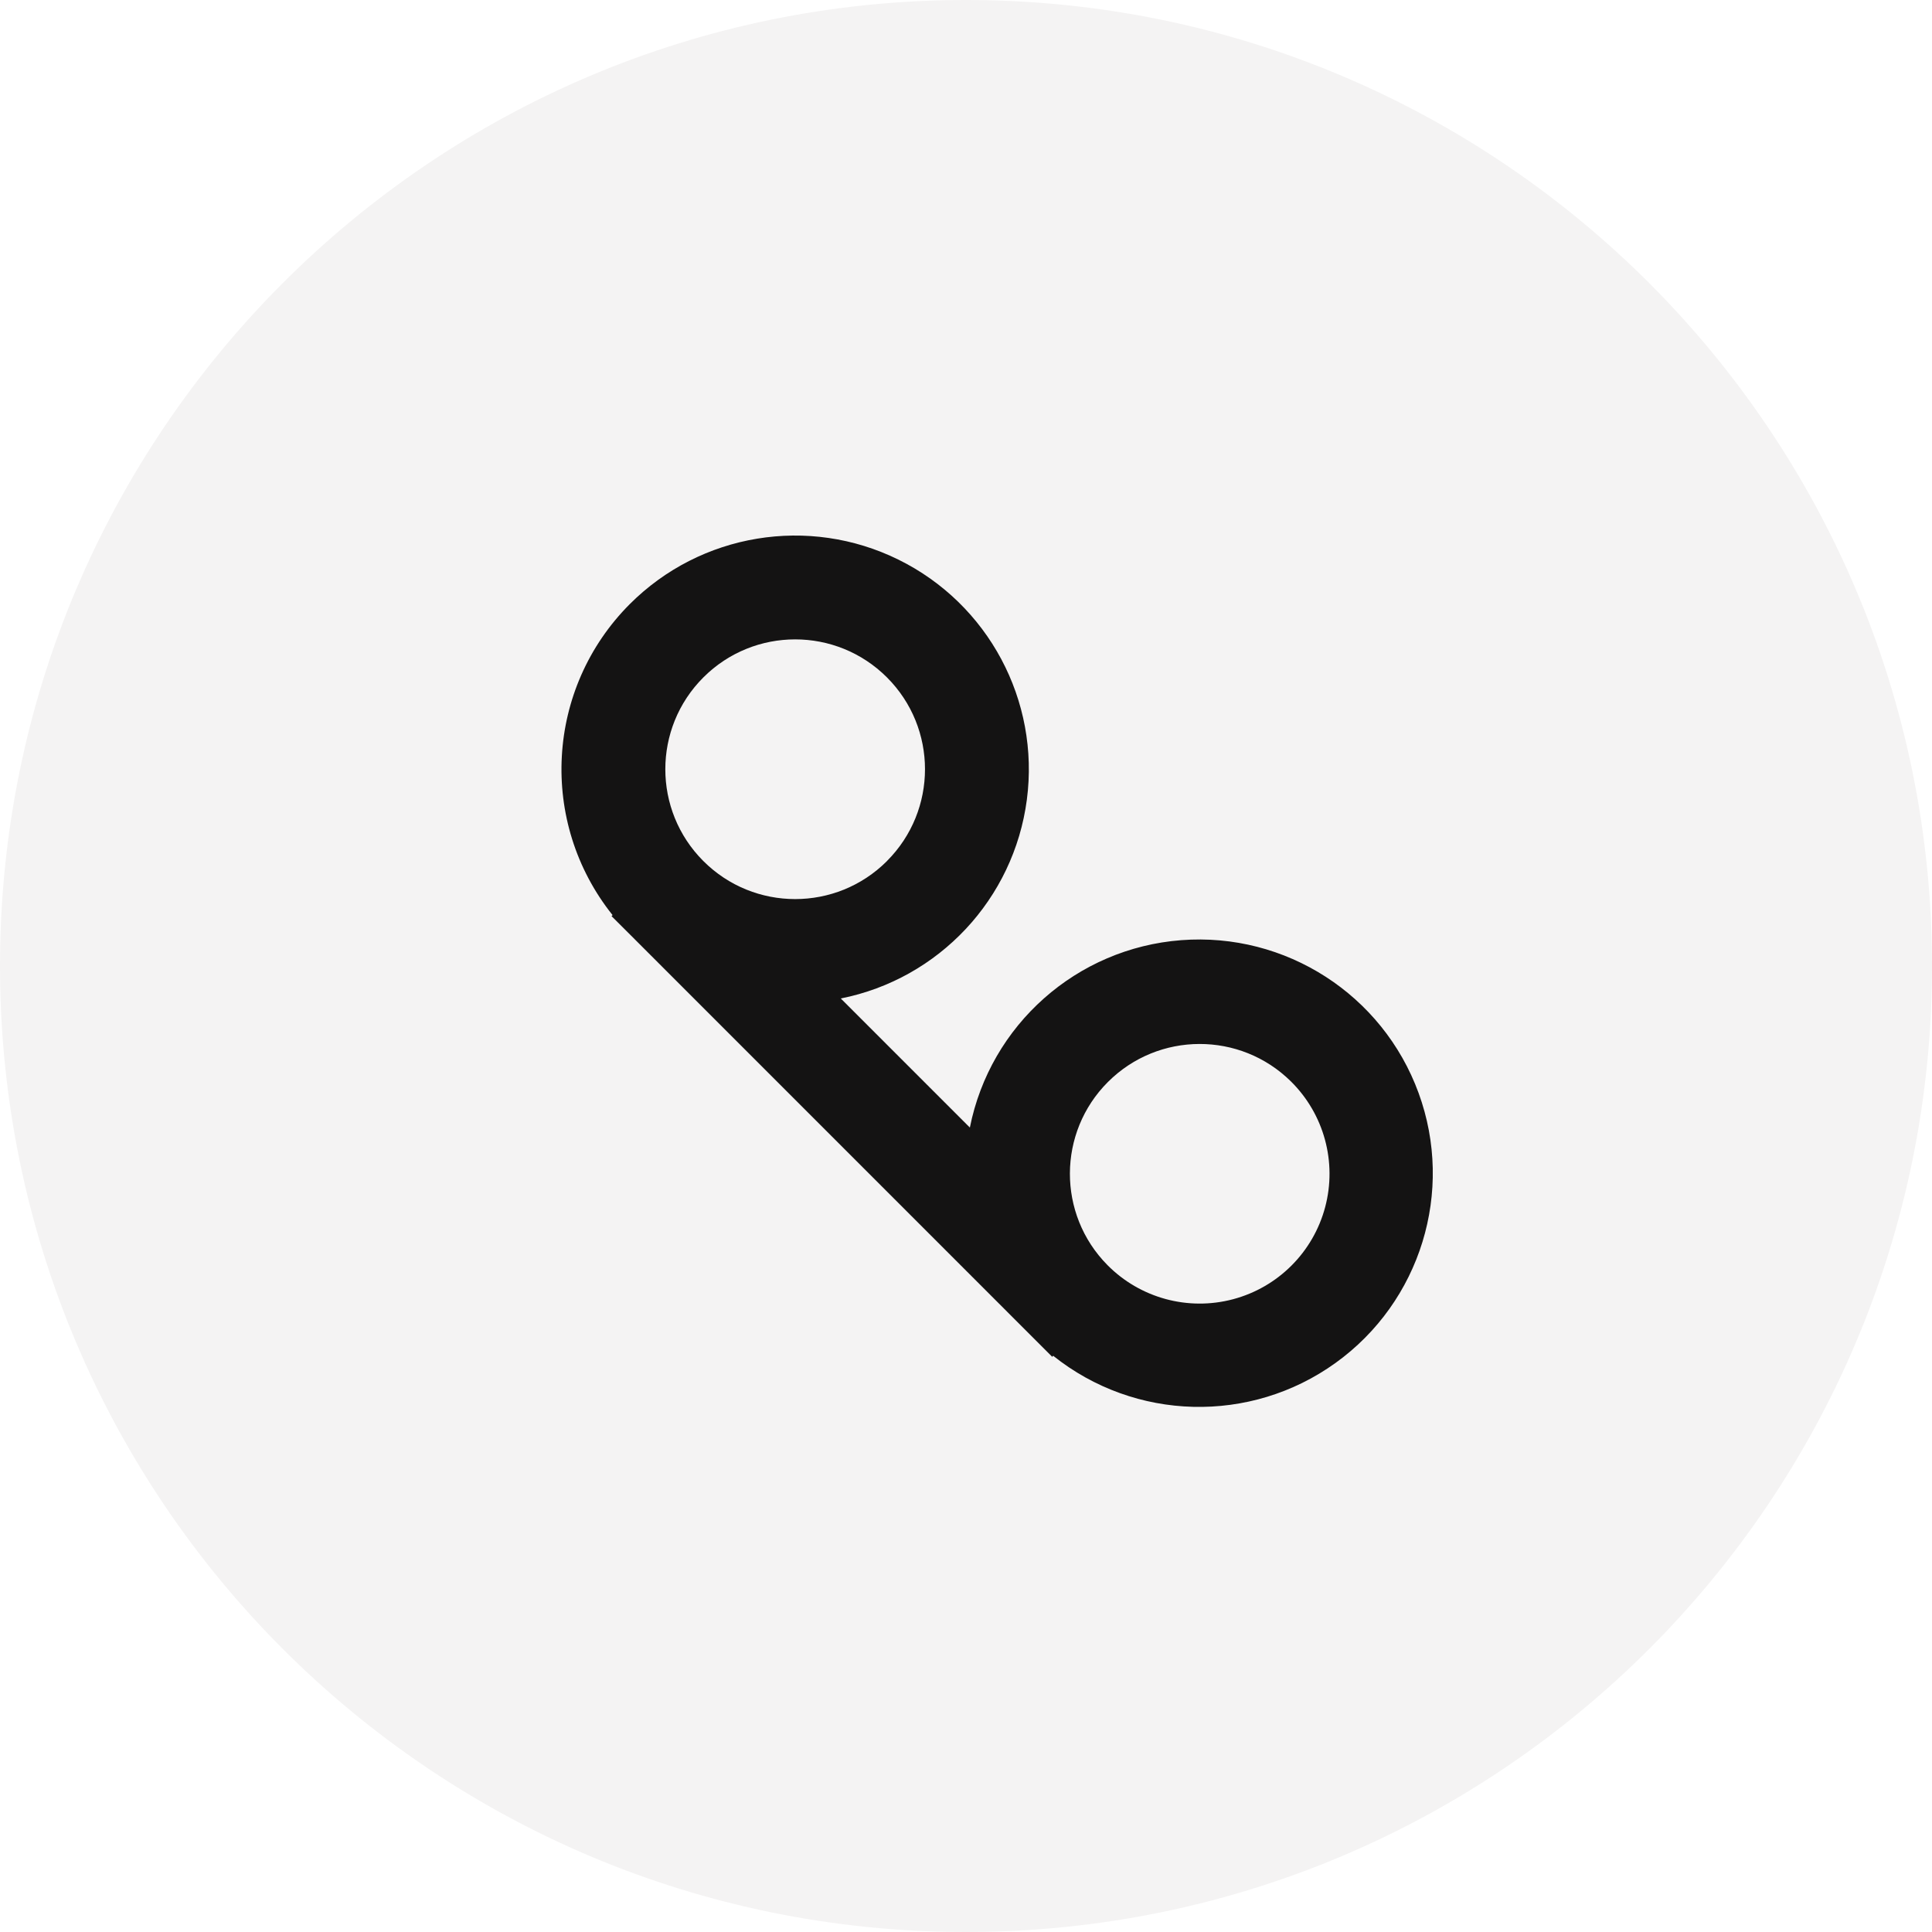
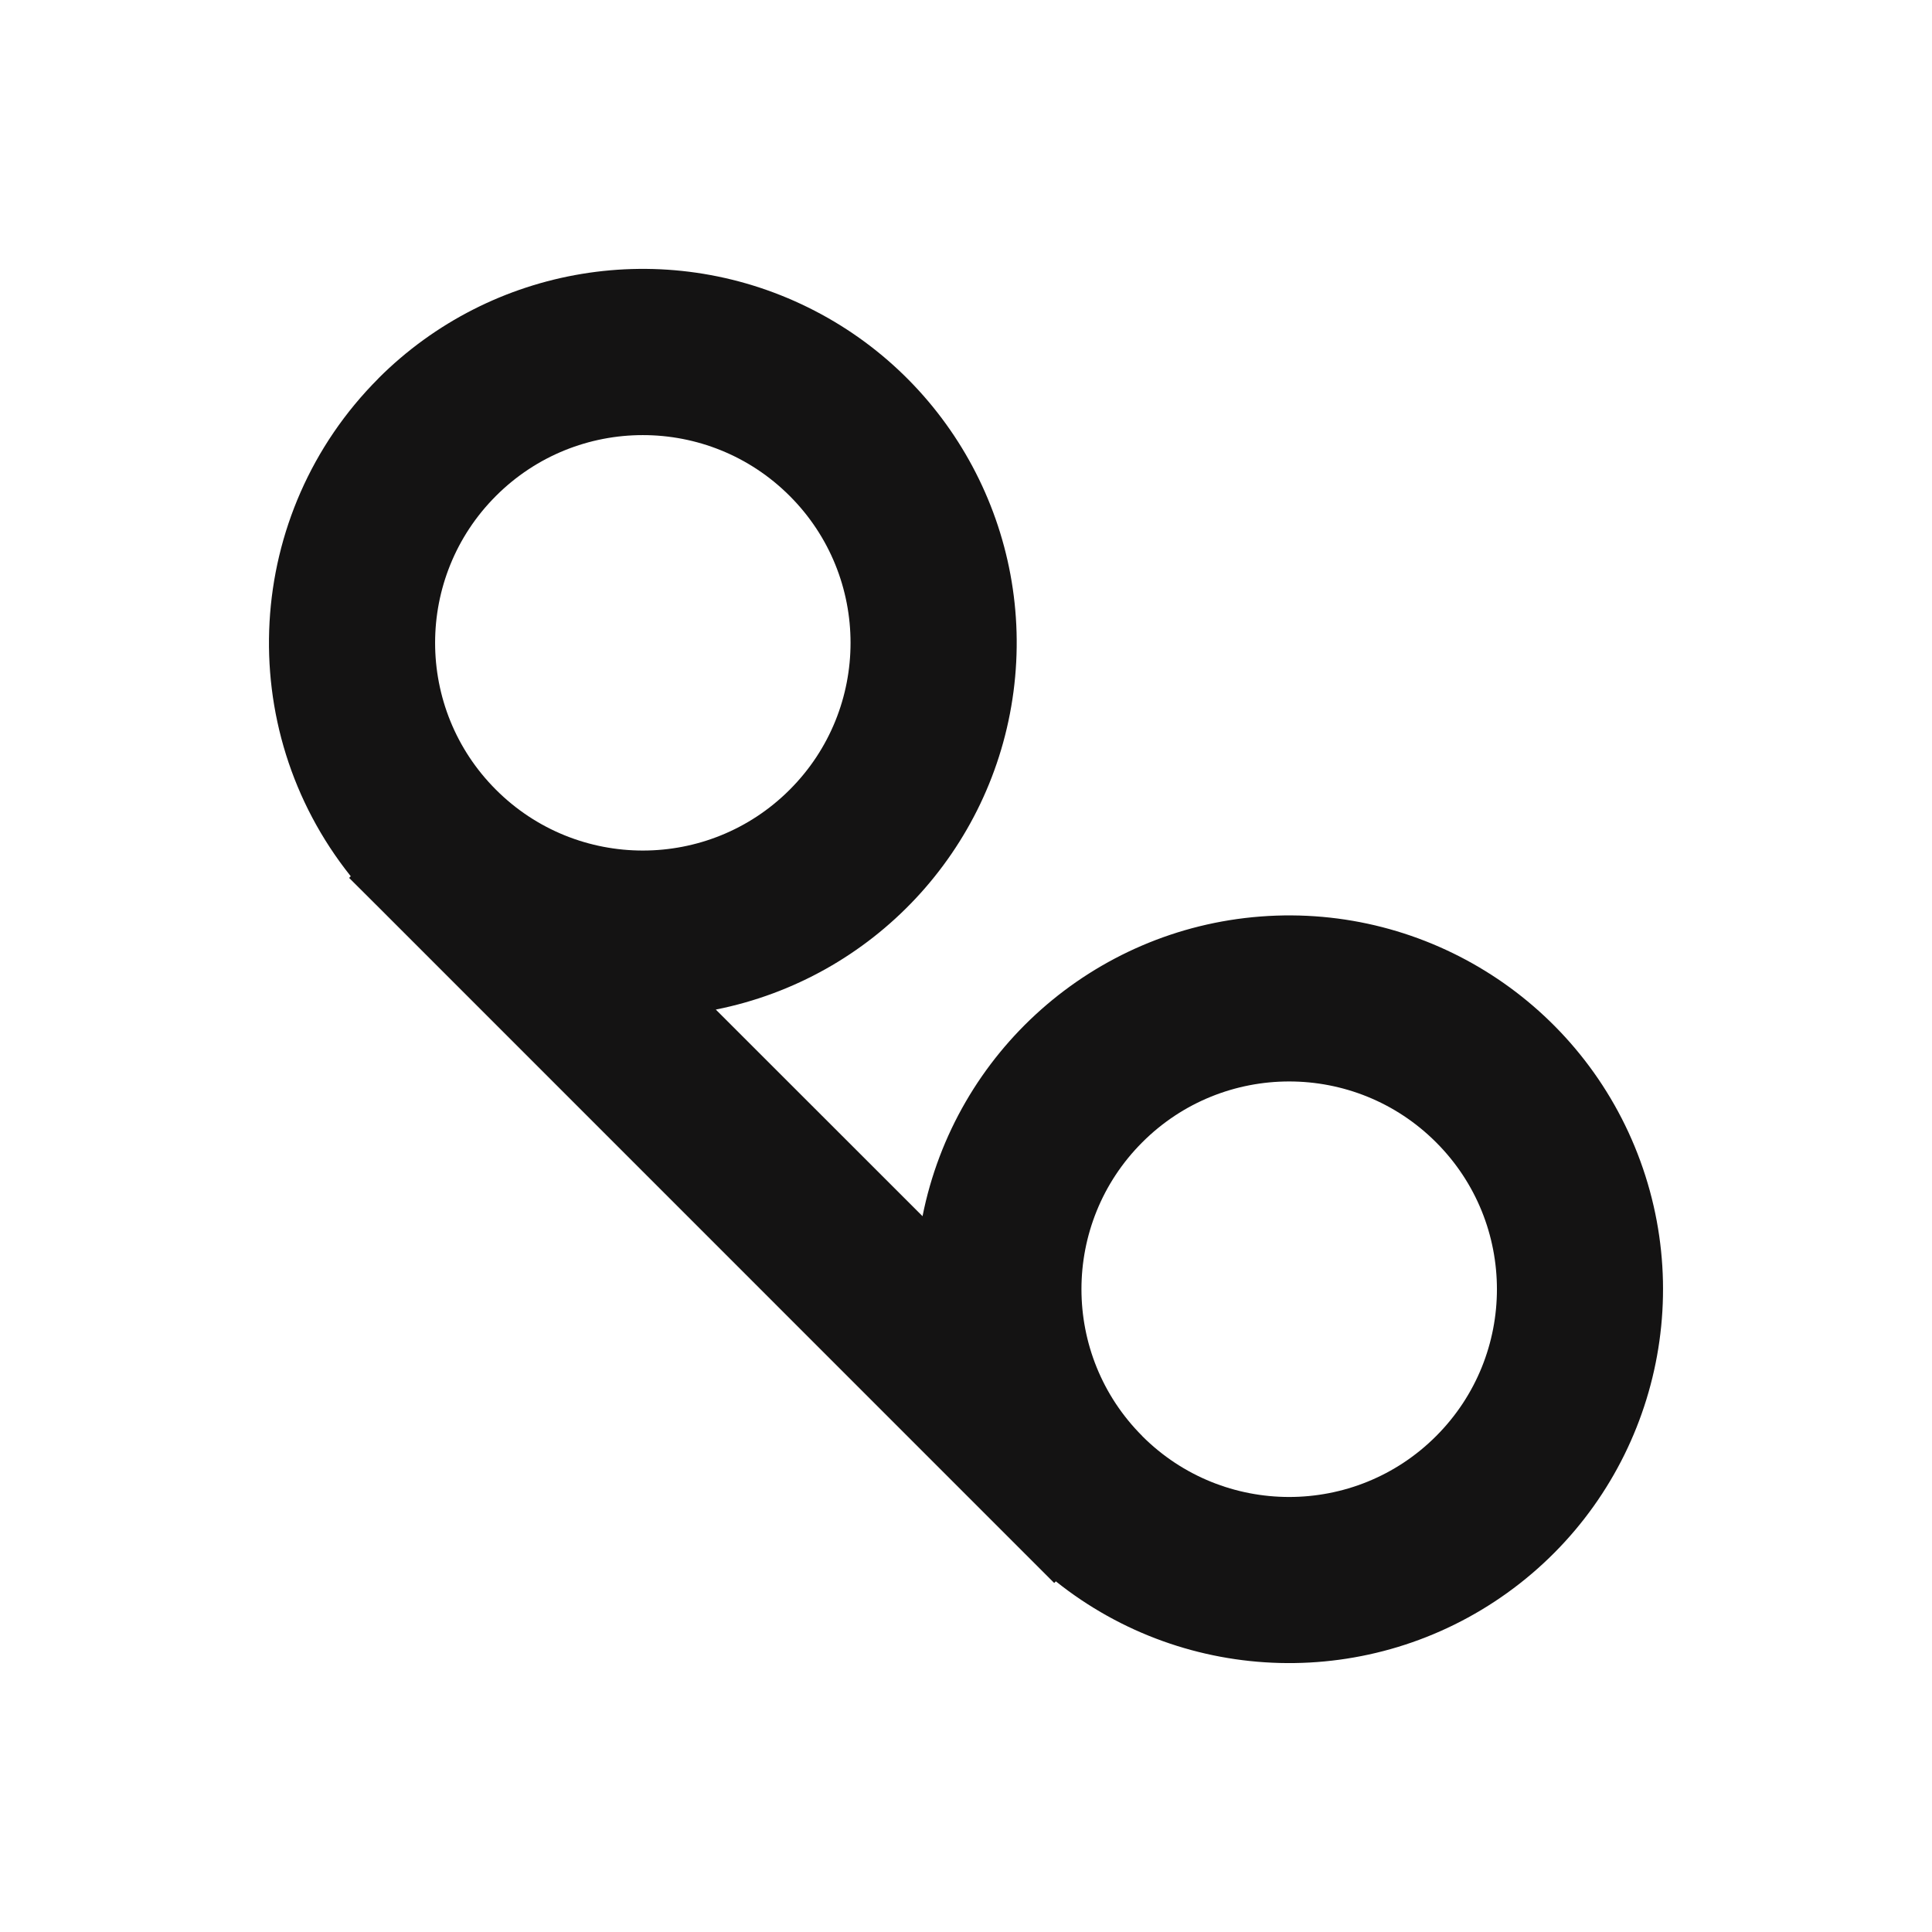
- <svg xmlns="http://www.w3.org/2000/svg" width="32" height="32" viewBox="0 0 32 32" fill="none">
-   <circle cx="16" cy="16" r="16" fill="#141313" fill-opacity=".05" />
-   <path fill-rule="evenodd" clip-rule="evenodd" d="M10.433 10.004a3.871 3.871 0 113.493 6.534l2.138 2.138a3.871 3.871 0 111.38 3.78l-.016.017-.304-.304-6.69-6.691-.305-.304.017-.017a3.872 3.872 0 01.287-5.153zm7.908 10.948a2.15 2.15 0 103.041-3.04 2.15 2.15 0 00-3.041 3.04zm-3.65-6.69a2.15 2.15 0 11-3.041-3.042 2.15 2.15 0 013.041 3.041z" fill="#141313" />
+ <svg xmlns="http://www.w3.org/2000/svg" width="20" height="20" viewBox="0 0 20 20" fill="none">
+   <path fill-rule="evenodd" clip-rule="evenodd" d="M3.917 3.917a3.871 3.871 0 113.493 6.534l2.14 2.139a3.87 3.87 0 111.38 3.78l-.017.017-.304-.304-6.69-6.691-.305-.304.017-.017a3.872 3.872 0 01.287-5.154zm7.908 10.95a2.15 2.15 0 103.041-3.042 2.15 2.15 0 00-3.041 3.041zm-3.65-6.692a2.15 2.15 0 11-3.041-3.041 2.15 2.15 0 013.041 3.041z" fill="#141313" />
</svg>
